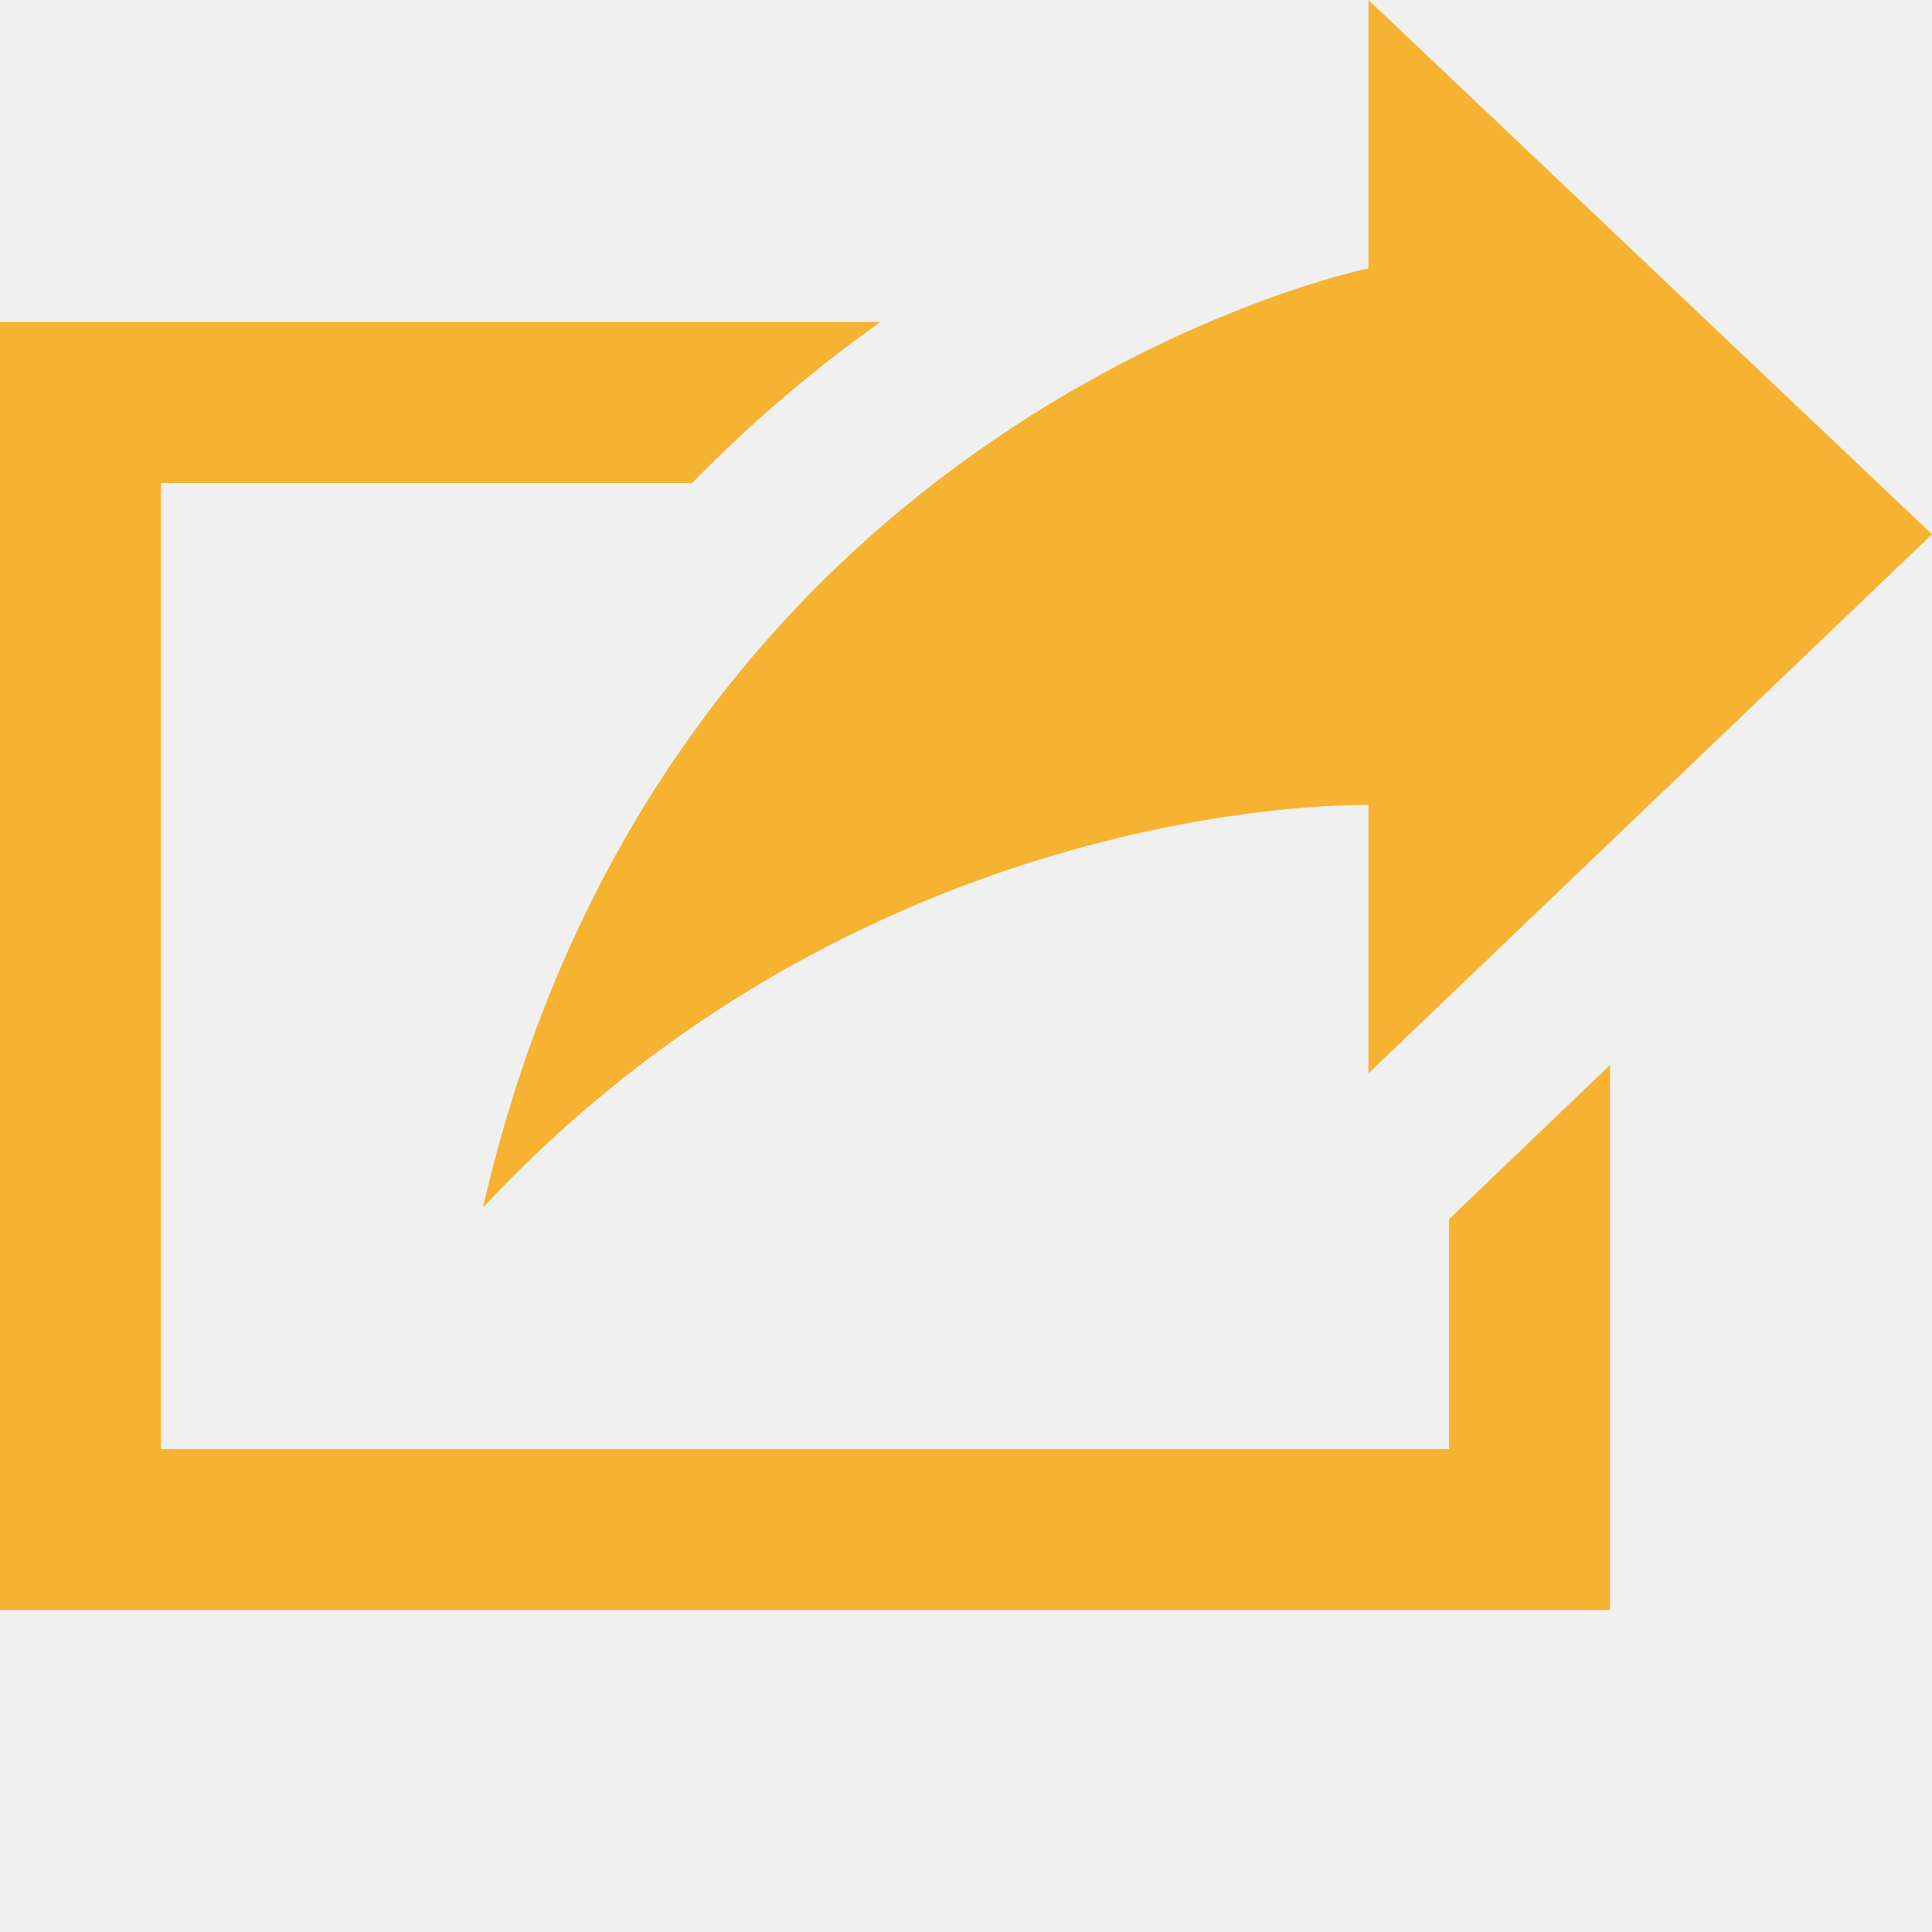
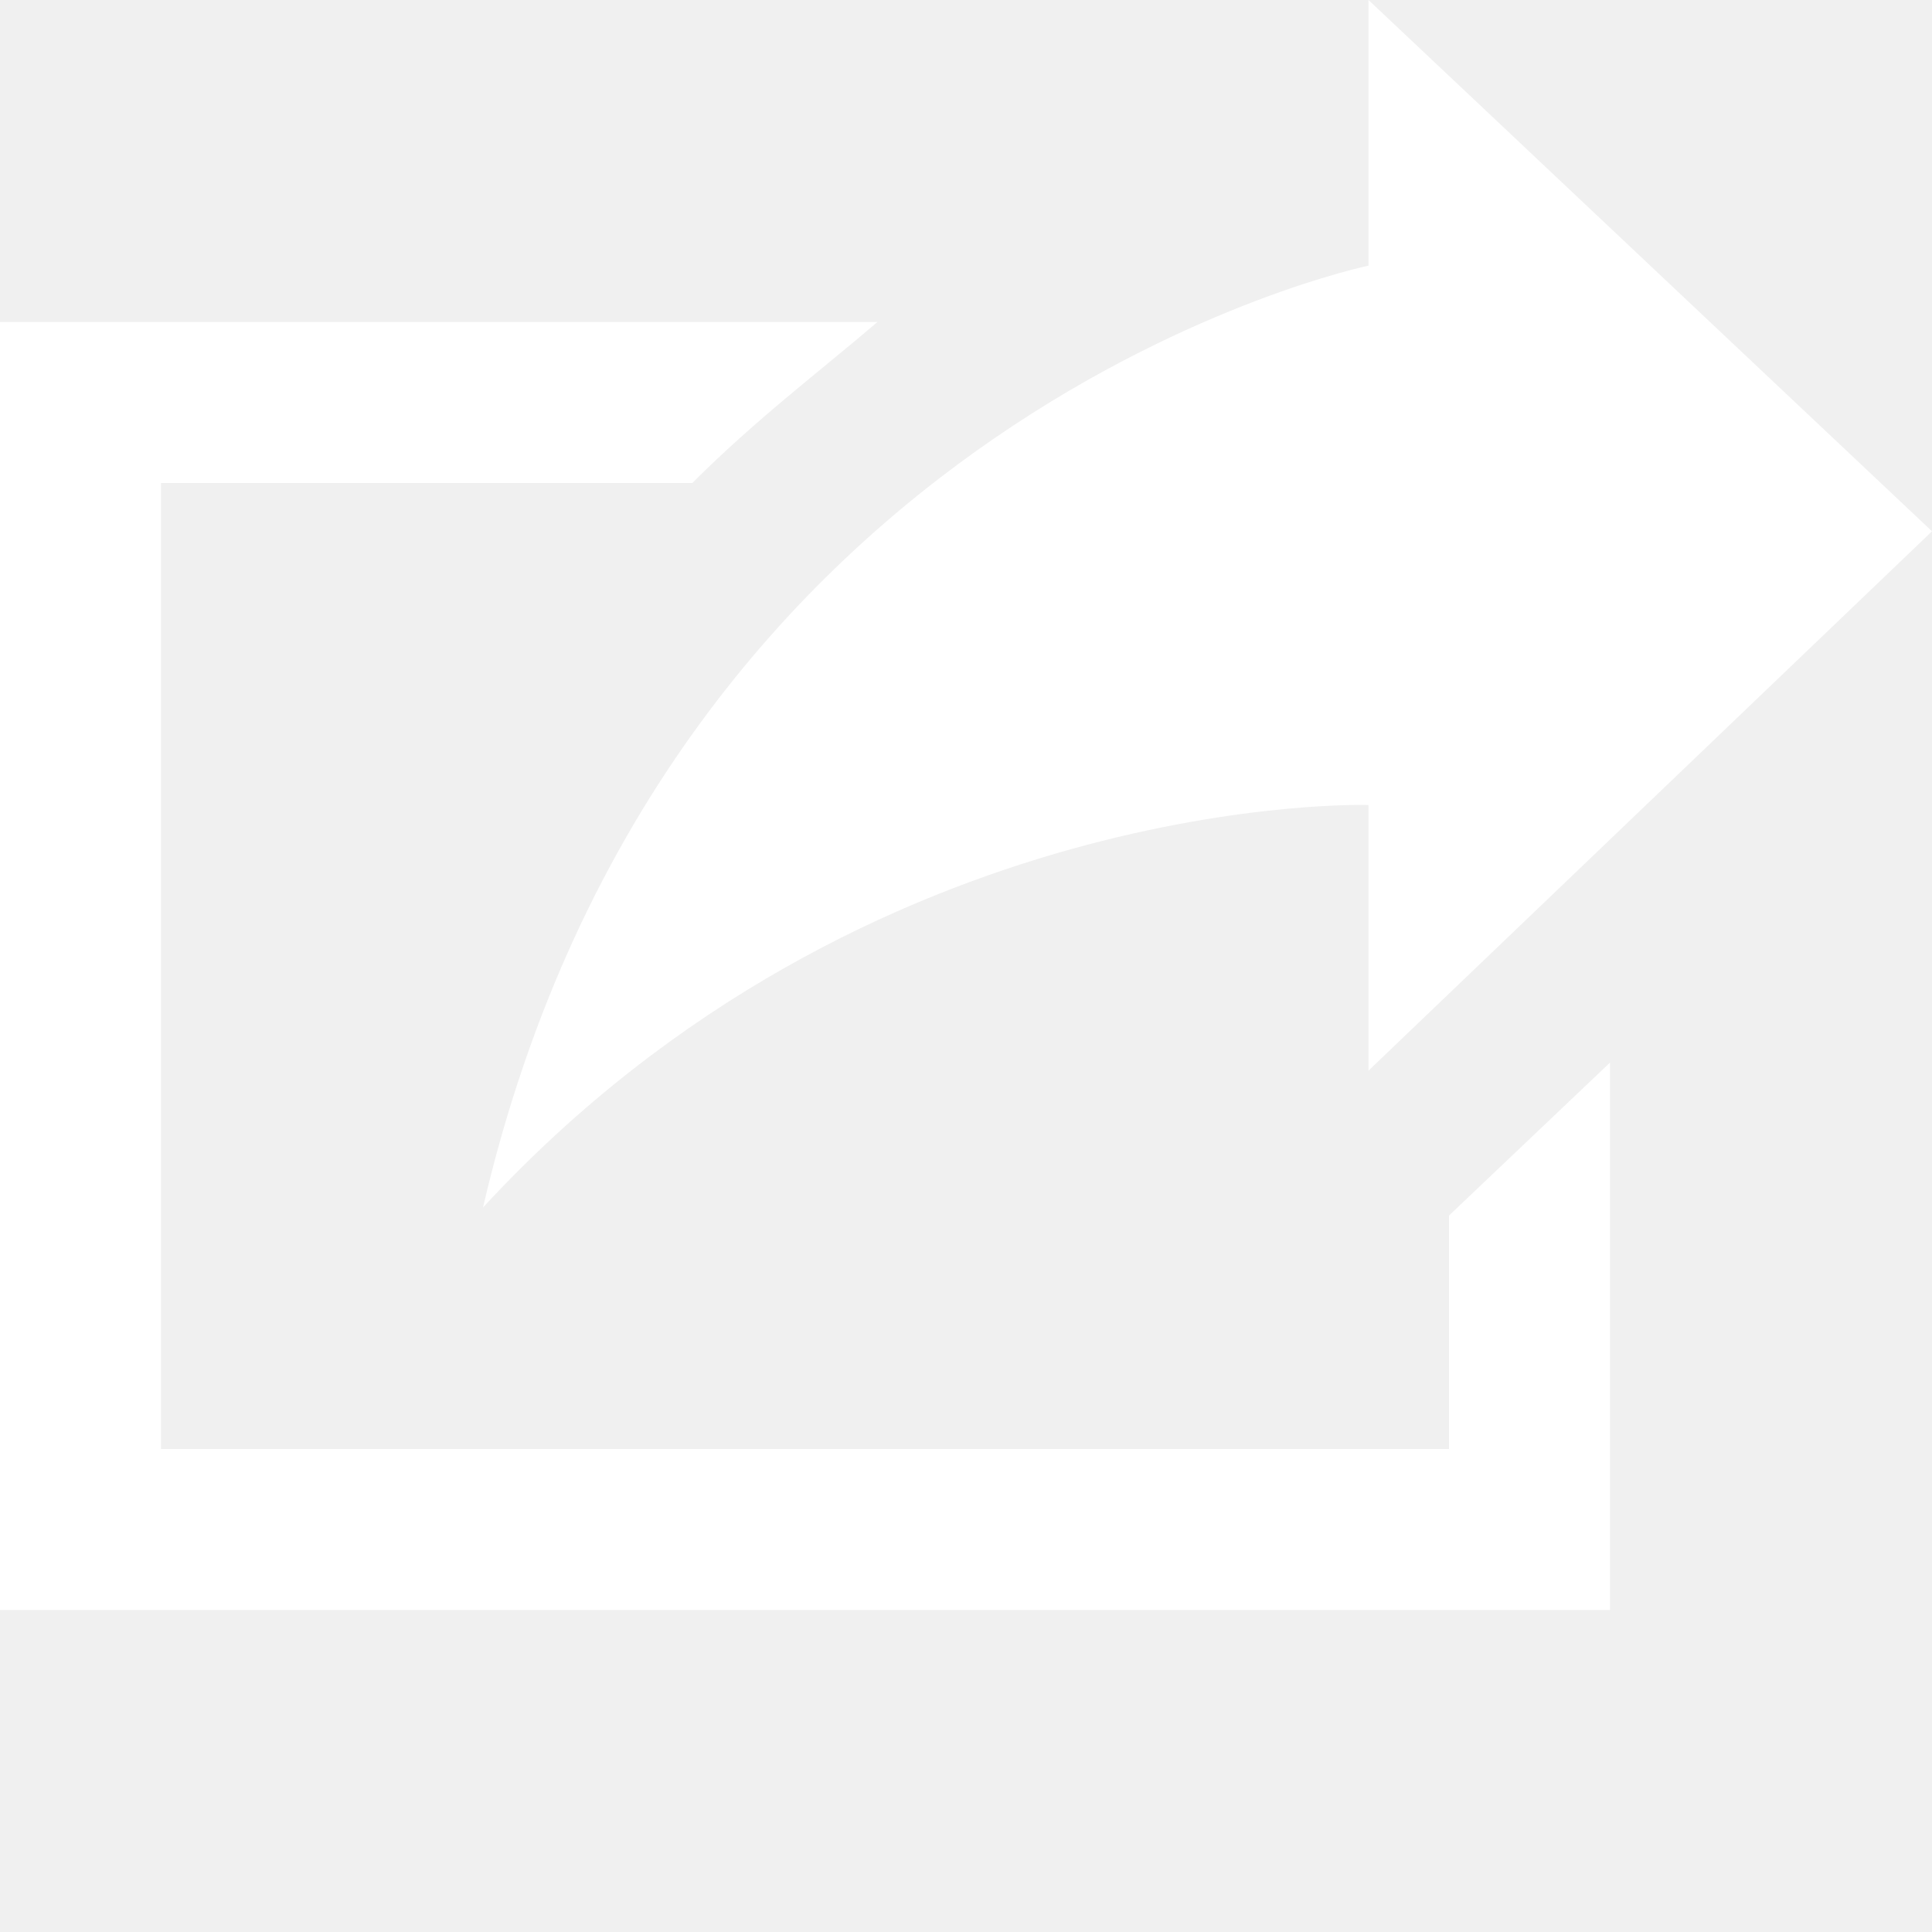
- <svg xmlns="http://www.w3.org/2000/svg" version="1.1" id="圖層_1" x="0px" y="0px" width="24px" height="24px" viewBox="0 0 24 24" enable-background="new 0 0 24 24" xml:space="preserve">
-   <path fill="#F5B331" d="M6,15C8.269,5.119,17,3.333,17,3.333V0l7,6.637l-7,6.696V10C17,10,10.83,9.829,6,15z M18,15.145V18H2V6  h6.598c0.768-0.787,1.561-1.449,2.339-2H0v16h20v-6.77L18,15.145z" />
+ <svg xmlns="http://www.w3.org/2000/svg" version="1.1" id="圖層_1" x="0px" y="0px" viewBox="0 0 24 24" style="enable-background:new 0 0 24 24;" xml:space="preserve">
+   <style type="text/css">
+ 	.st0{fill:#FFFFFF;}
+ </style>
+   <path class="st0" d="M6,15C8.3,5.1,17,3.3,17,3.3V0l7,6.6l-7,6.7V10C17,10,10.8,9.8,6,15z M18,15.1V18H2V6h6.6  c0.8-0.8,1.6-1.4,2.3-2H0v16h20v-6.8L18,15.1z" />
</svg>
